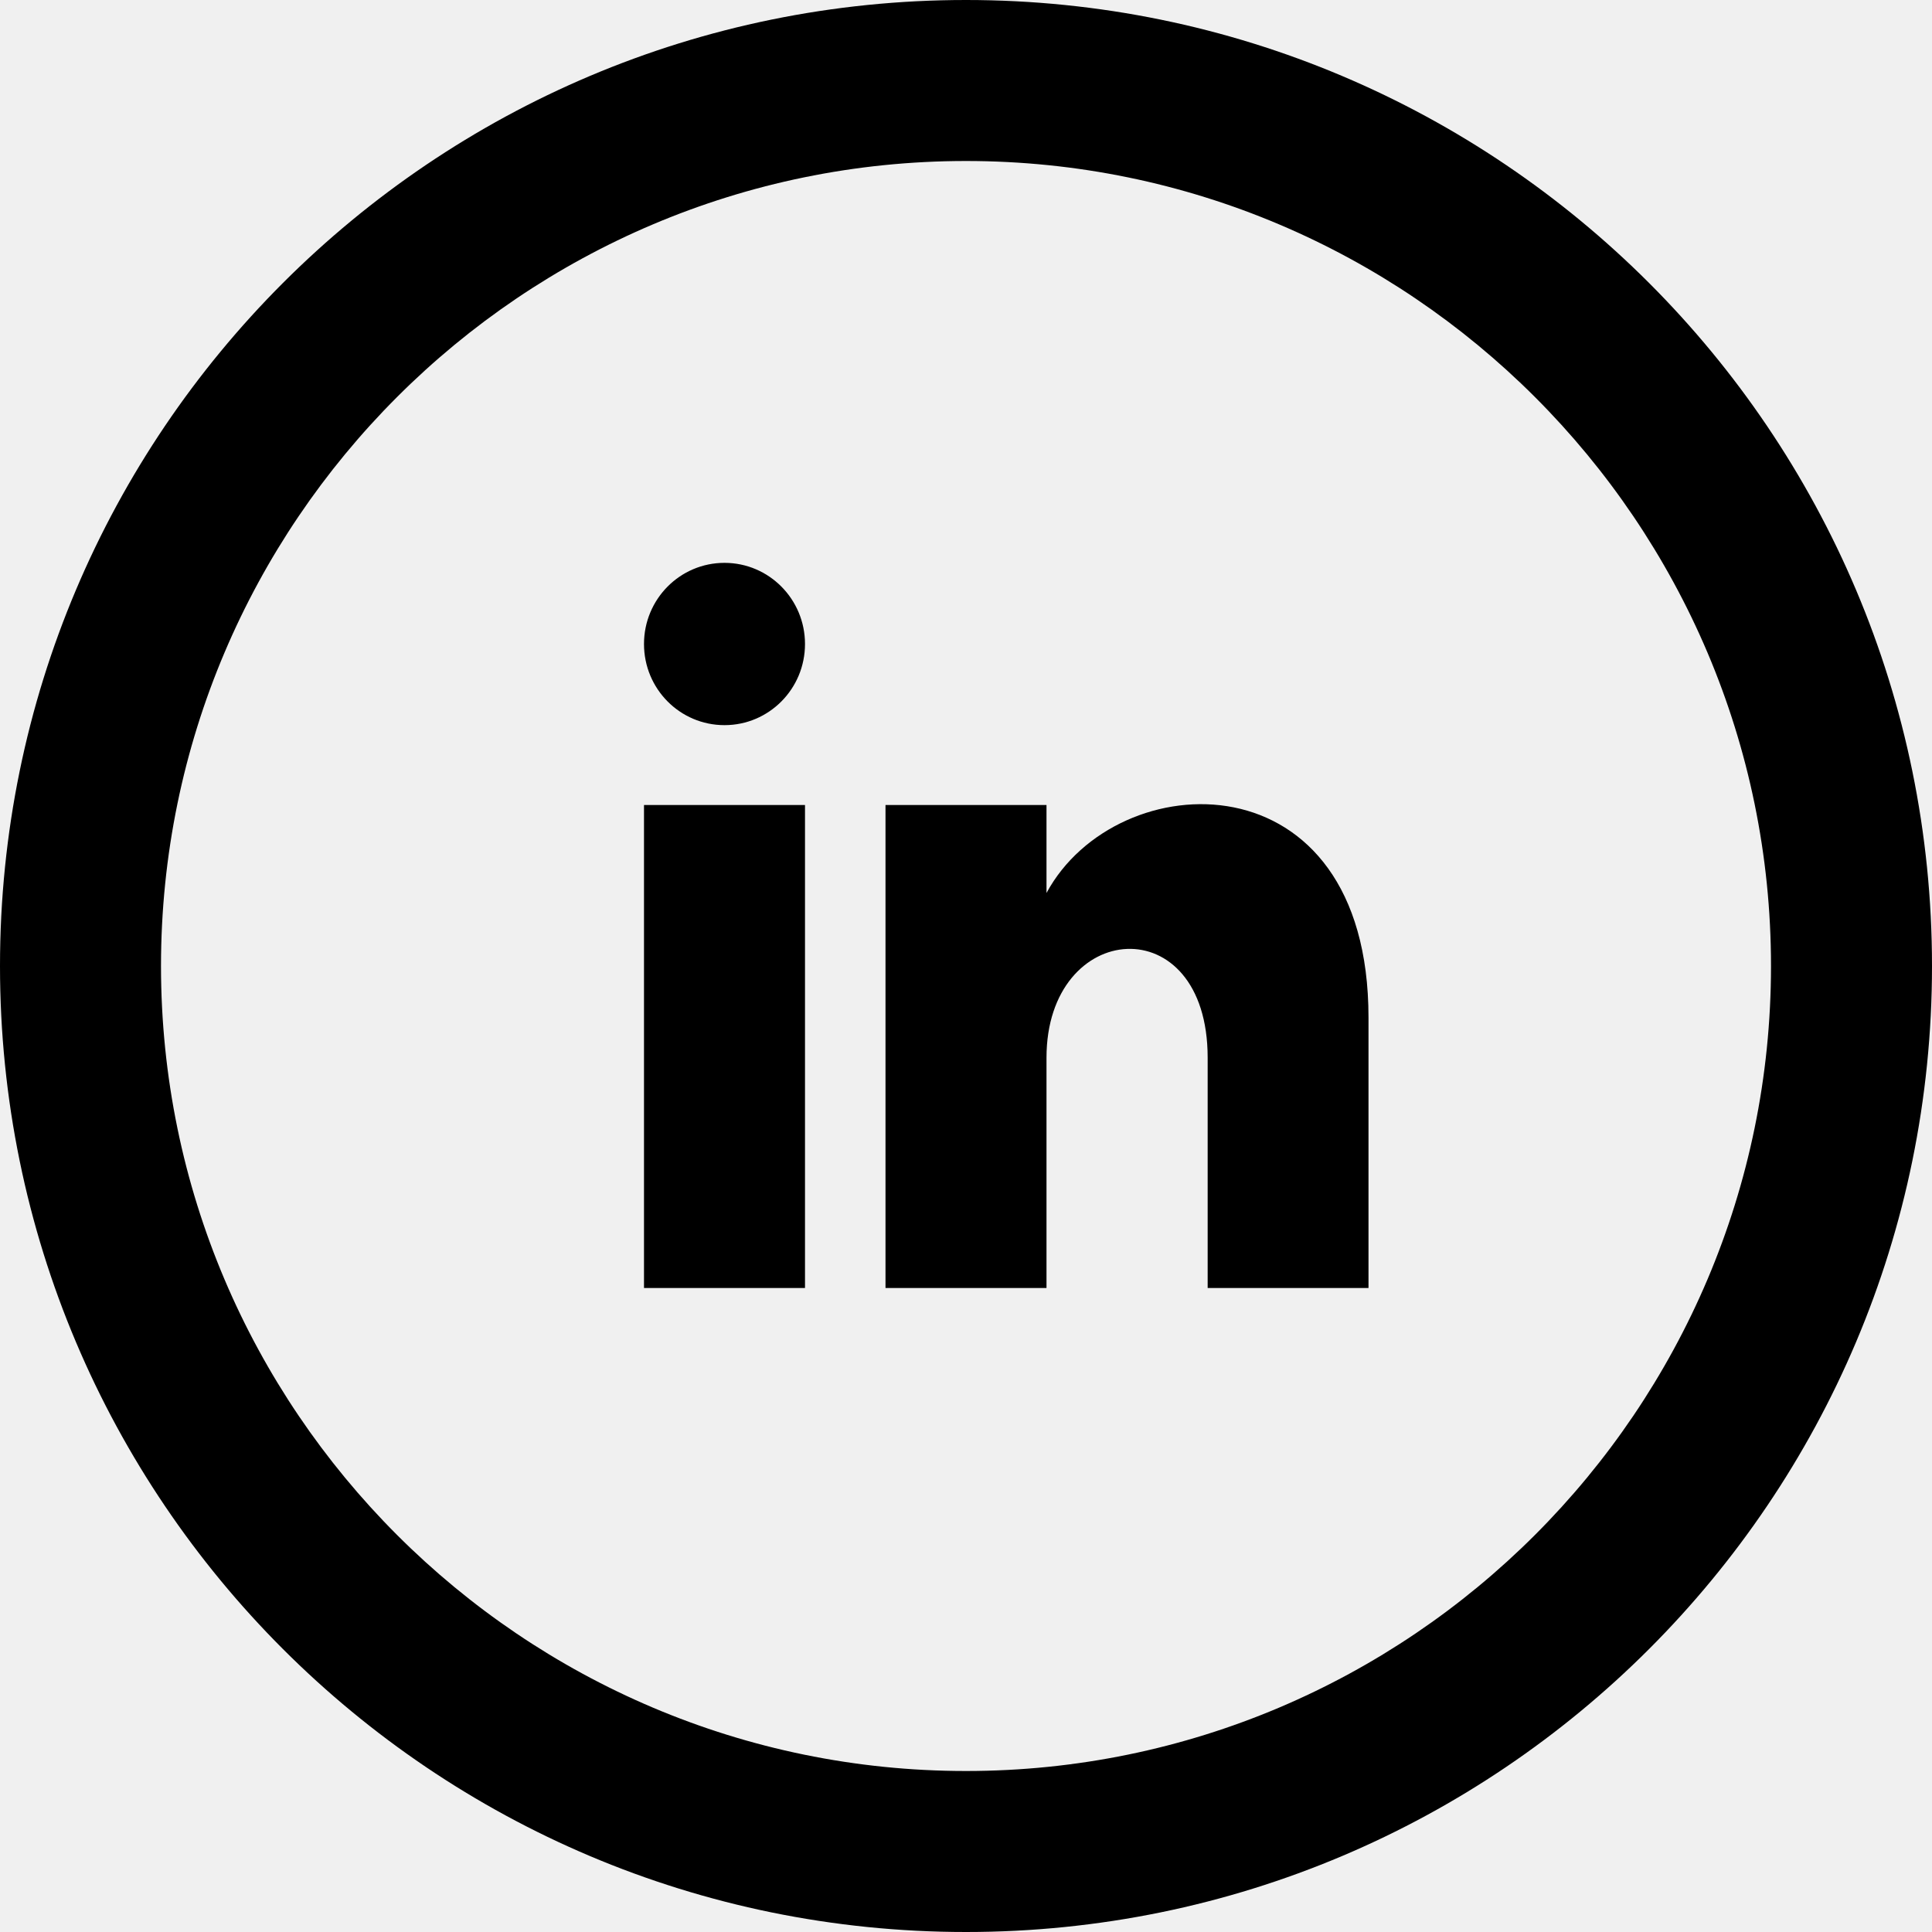
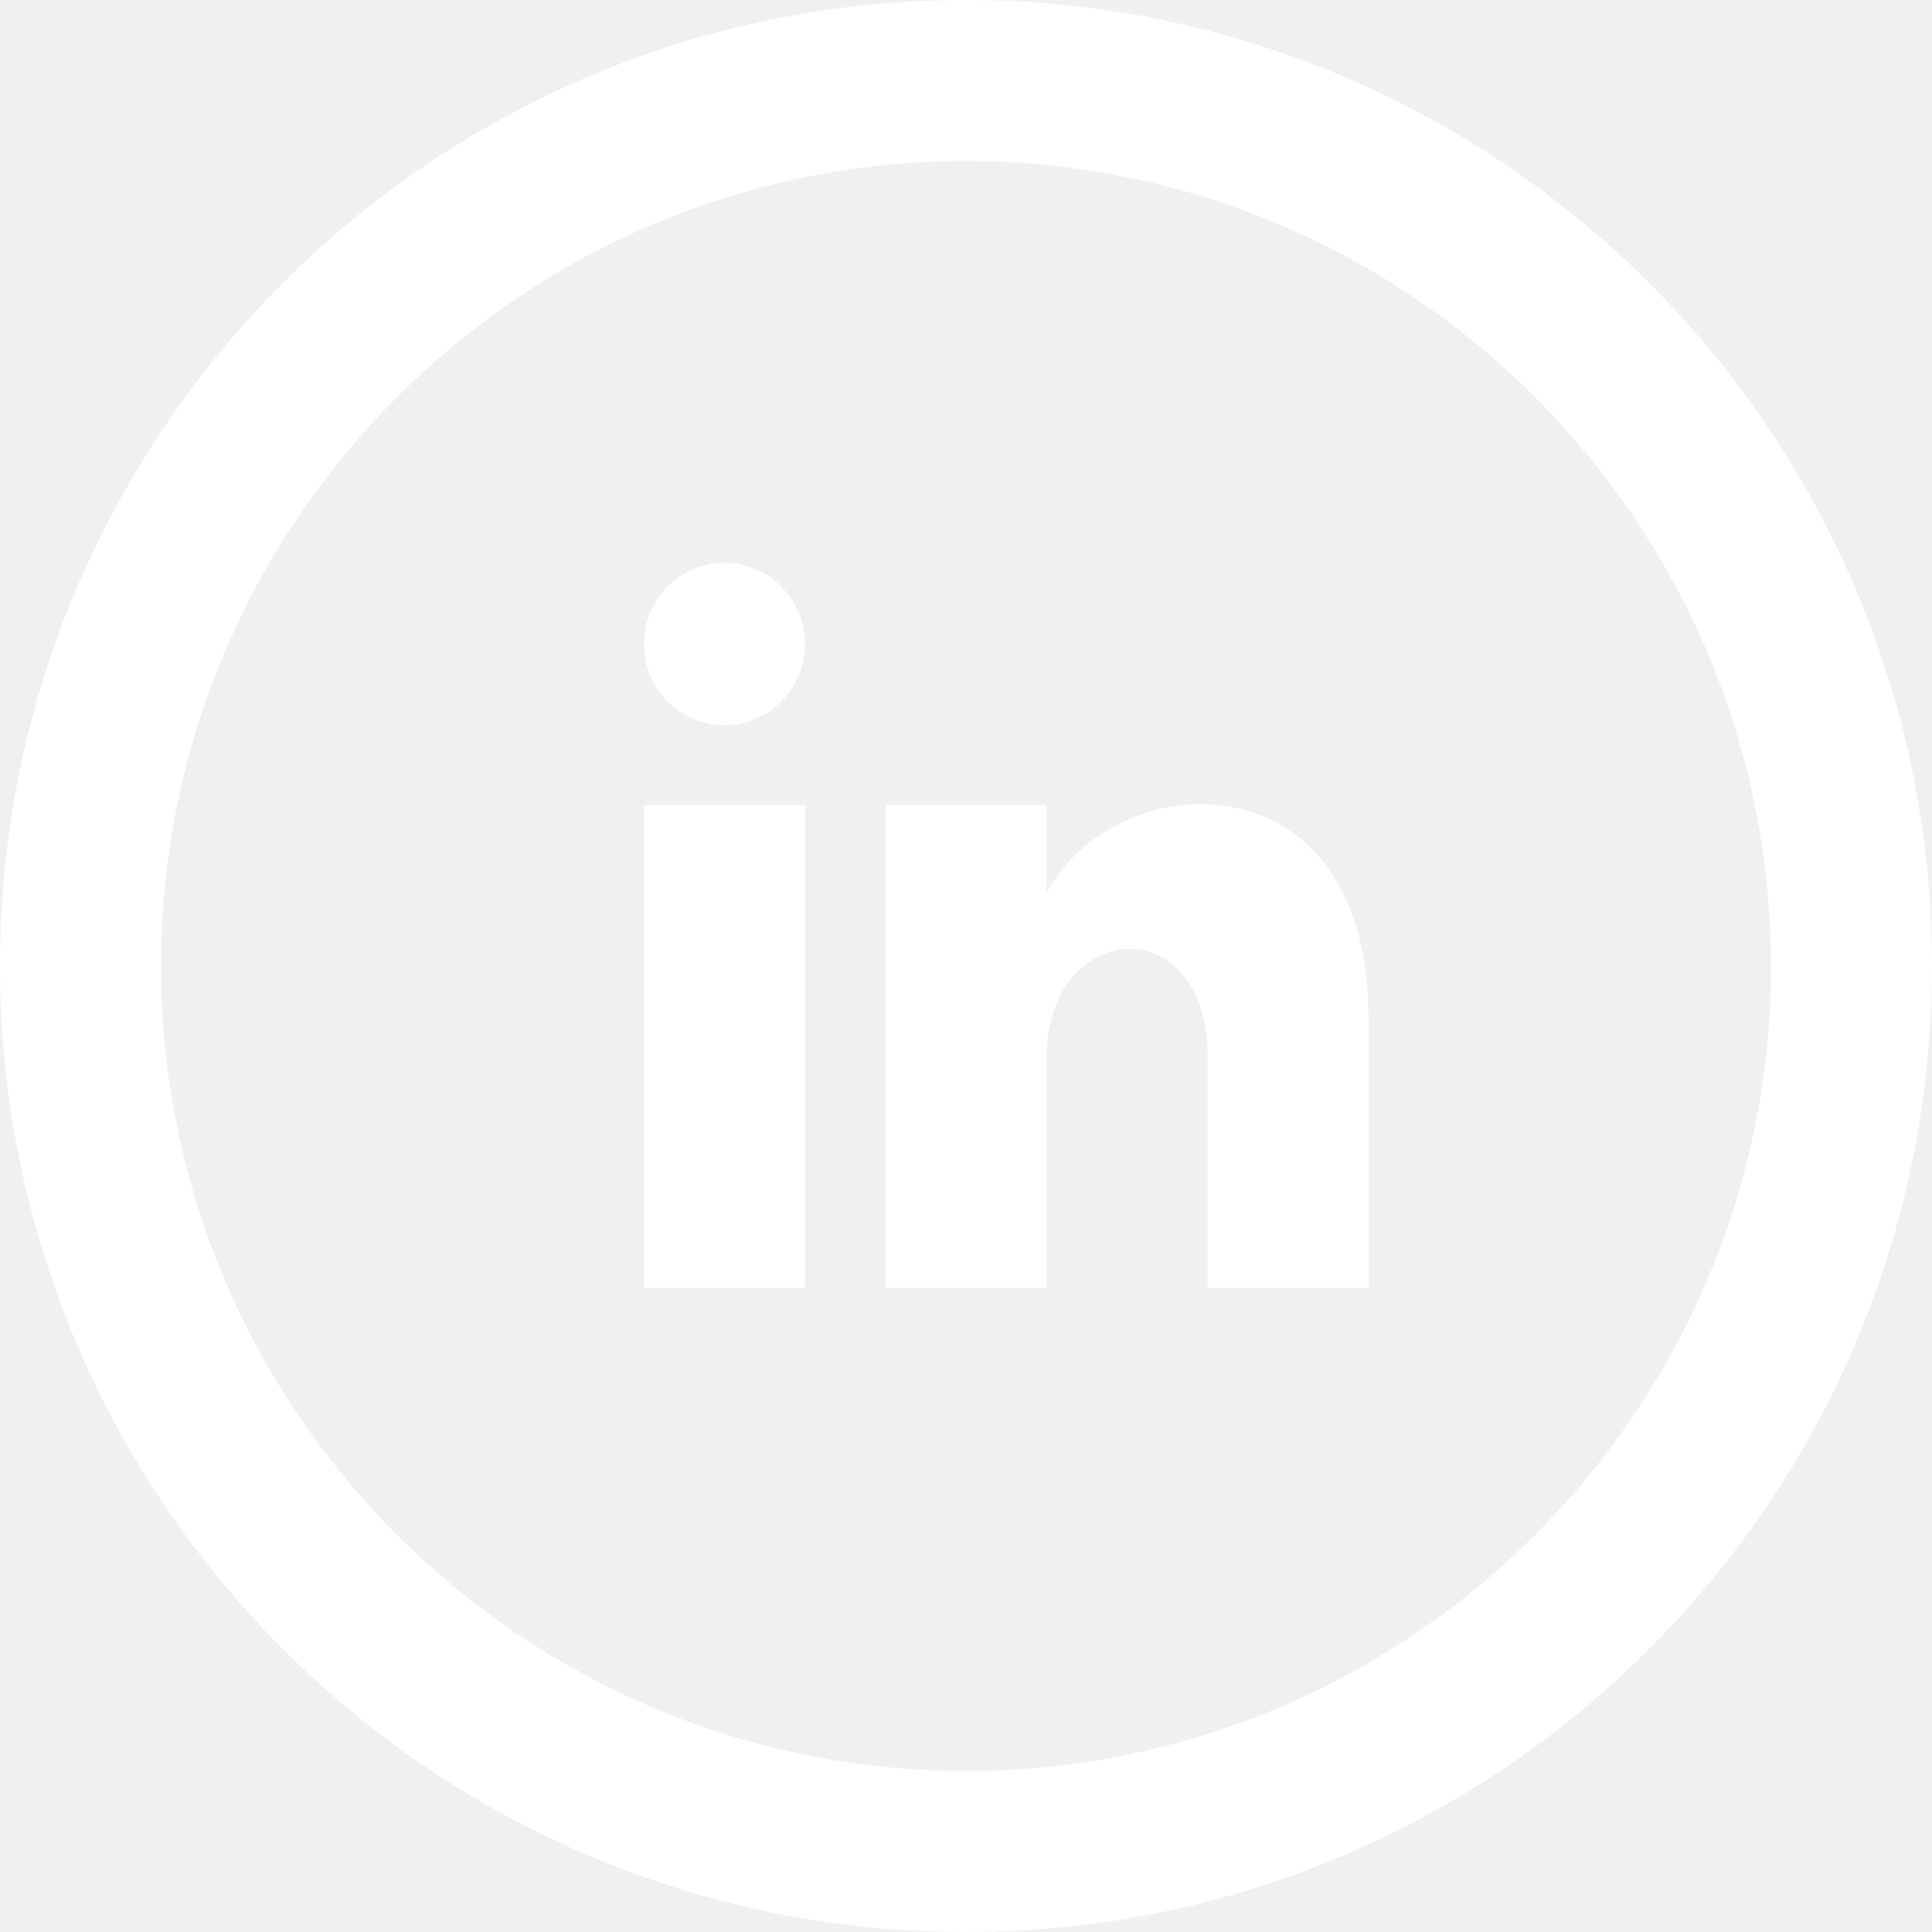
<svg xmlns="http://www.w3.org/2000/svg" width="24" height="24" viewBox="0 0 24 24">
-   <path d="M12 2c5.514 0 10 4.486 10 10s-4.486 10-10 10-10-4.486-10-10 4.486-10 10-10zm0-2c-6.627 0-12 5.373-12 12s5.373 12 12 12 12-5.373 12-12-5.373-12-12-12zm-2 8c0 .557-.447 1.008-1 1.008s-1-.45-1-1.008c0-.557.447-1.008 1-1.008s1 .452 1 1.008zm0 2h-2v6h2v-6zm3 0h-2v6h2v-2.861c0-1.722 2.002-1.881 2.002 0v2.861h1.998v-3.359c0-3.284-3.128-3.164-4-1.548v-1.093z" />
+   <path style="fill:white" d="M12 2c5.514 0 10 4.486 10 10s-4.486 10-10 10-10-4.486-10-10 4.486-10 10-10zm0-2c-6.627 0-12 5.373-12 12s5.373 12 12 12 12-5.373 12-12-5.373-12-12-12zm-2 8c0 .557-.447 1.008-1 1.008s-1-.45-1-1.008c0-.557.447-1.008 1-1.008s1 .452 1 1.008zm0 2h-2v6h2v-6zm3 0h-2v6h2v-2.861c0-1.722 2.002-1.881 2.002 0v2.861h1.998v-3.359c0-3.284-3.128-3.164-4-1.548v-1.093z" />
</svg>
